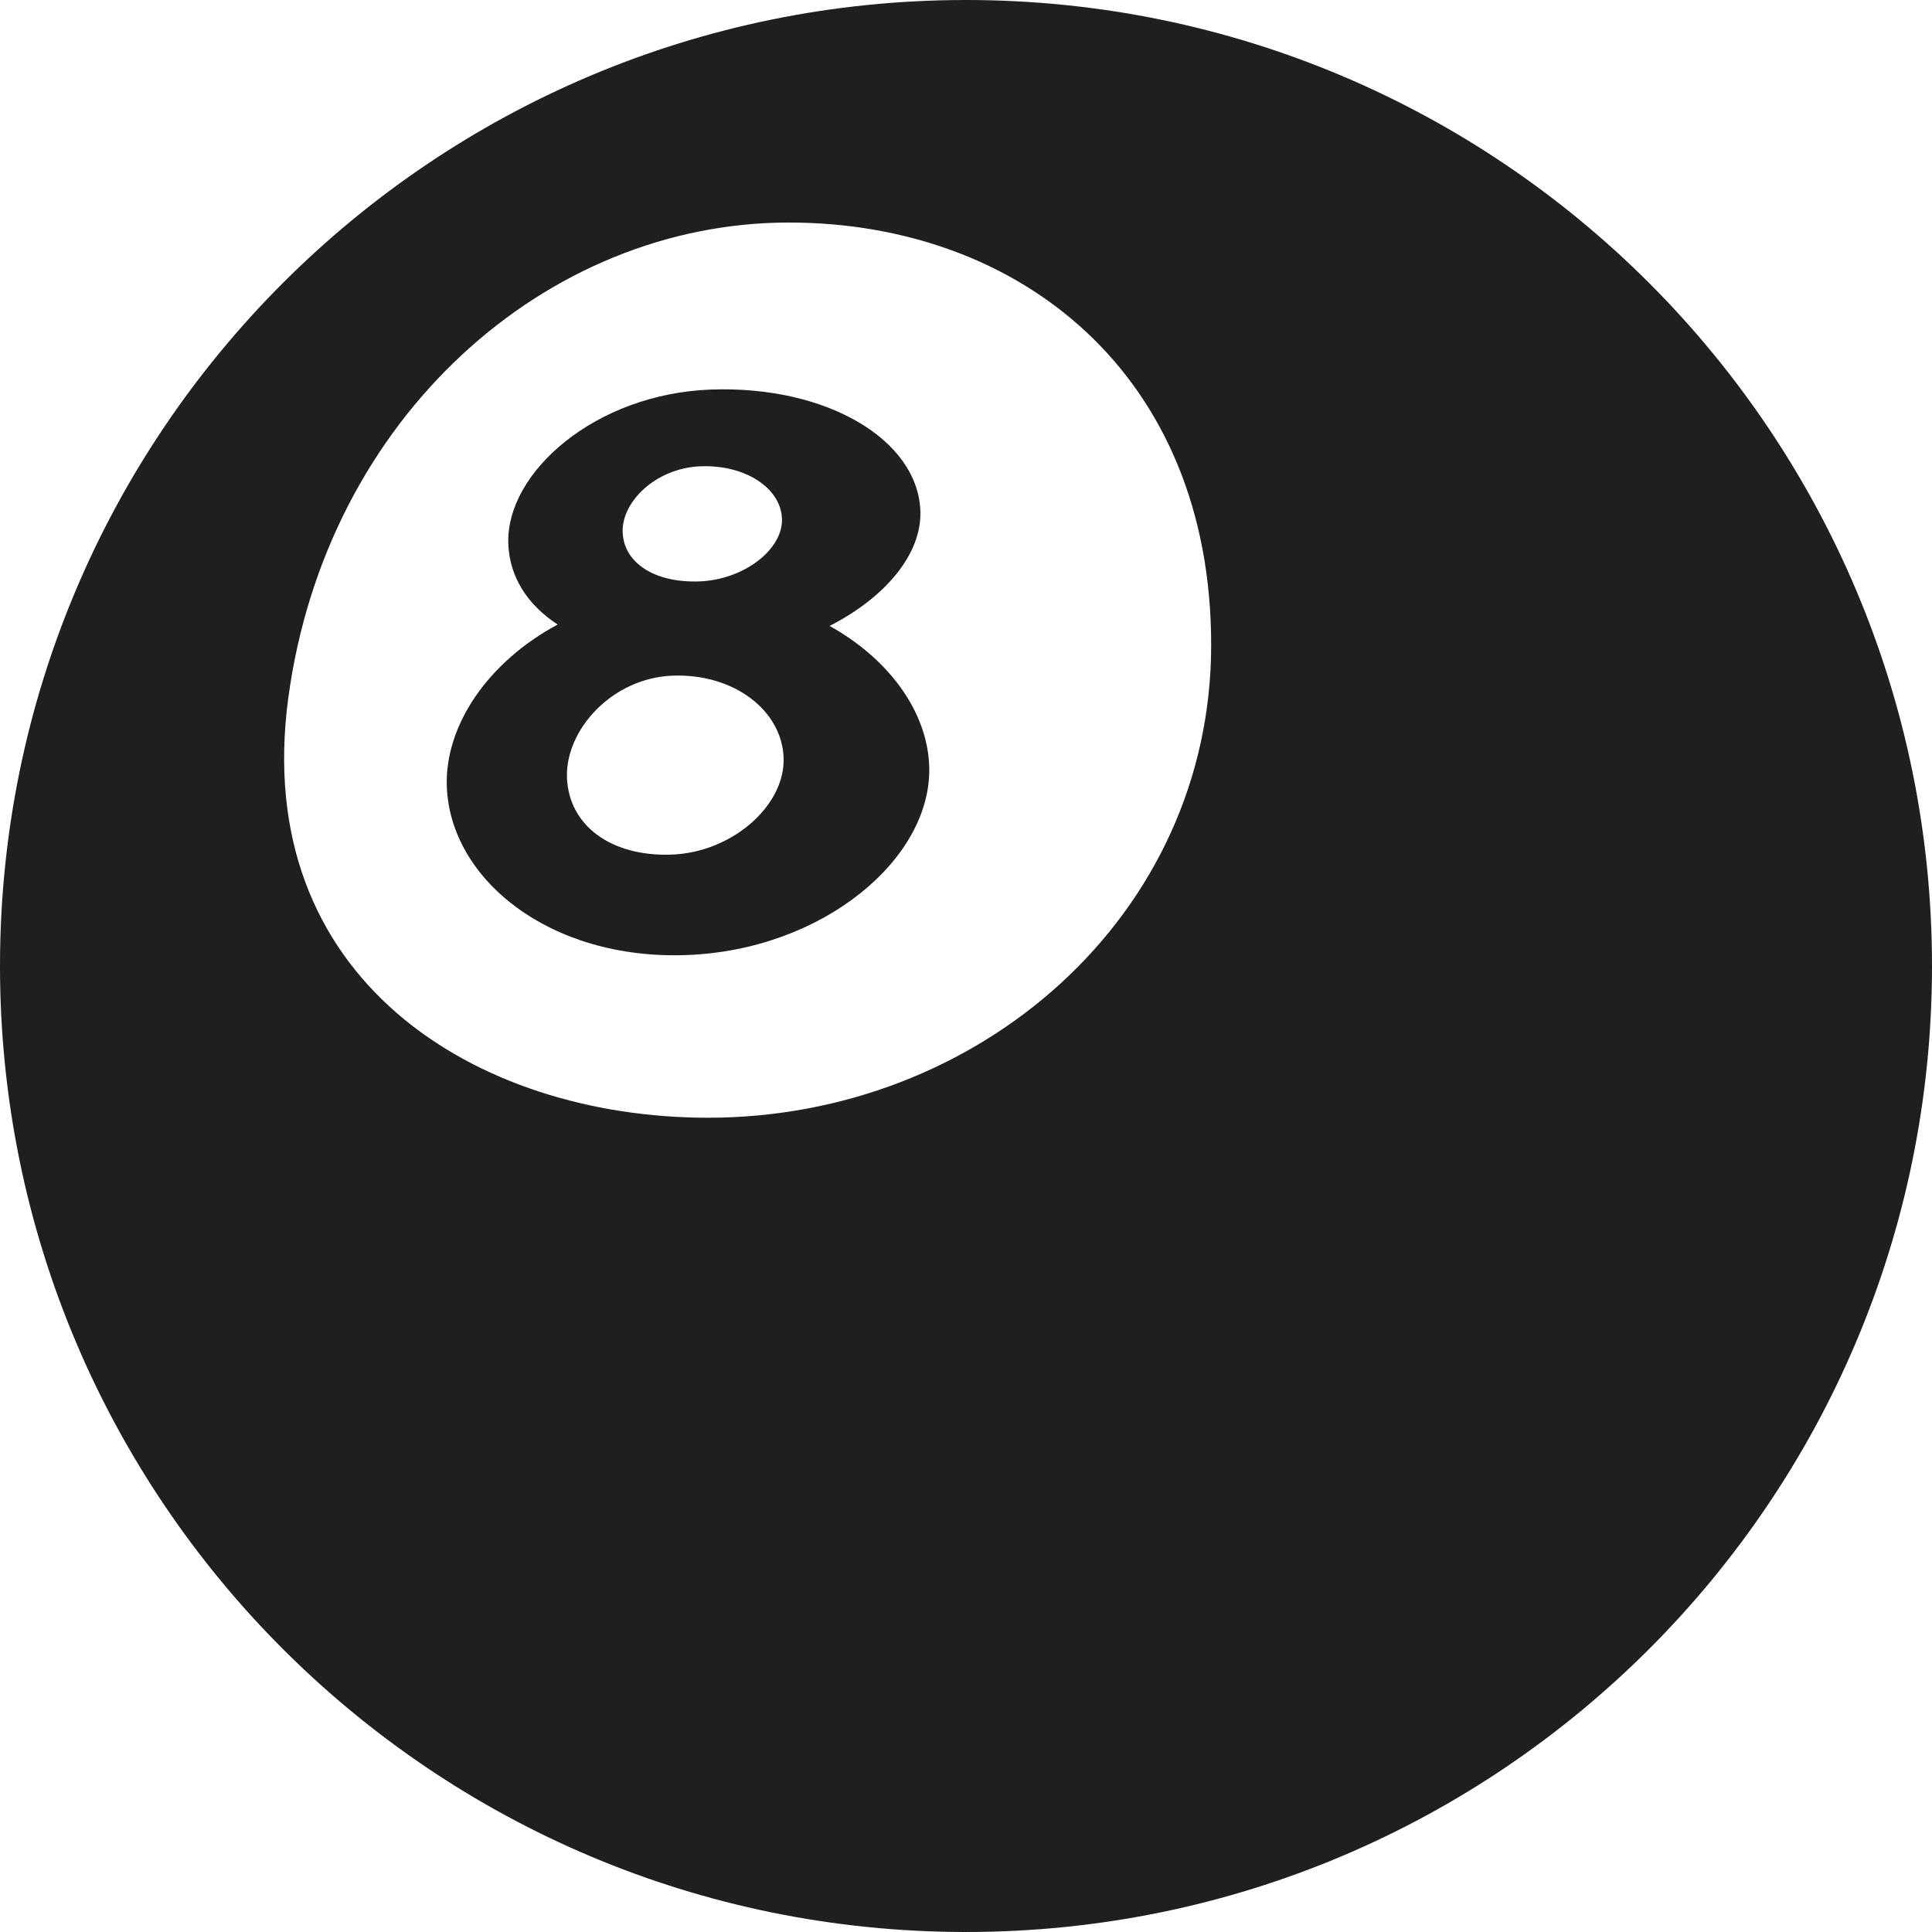
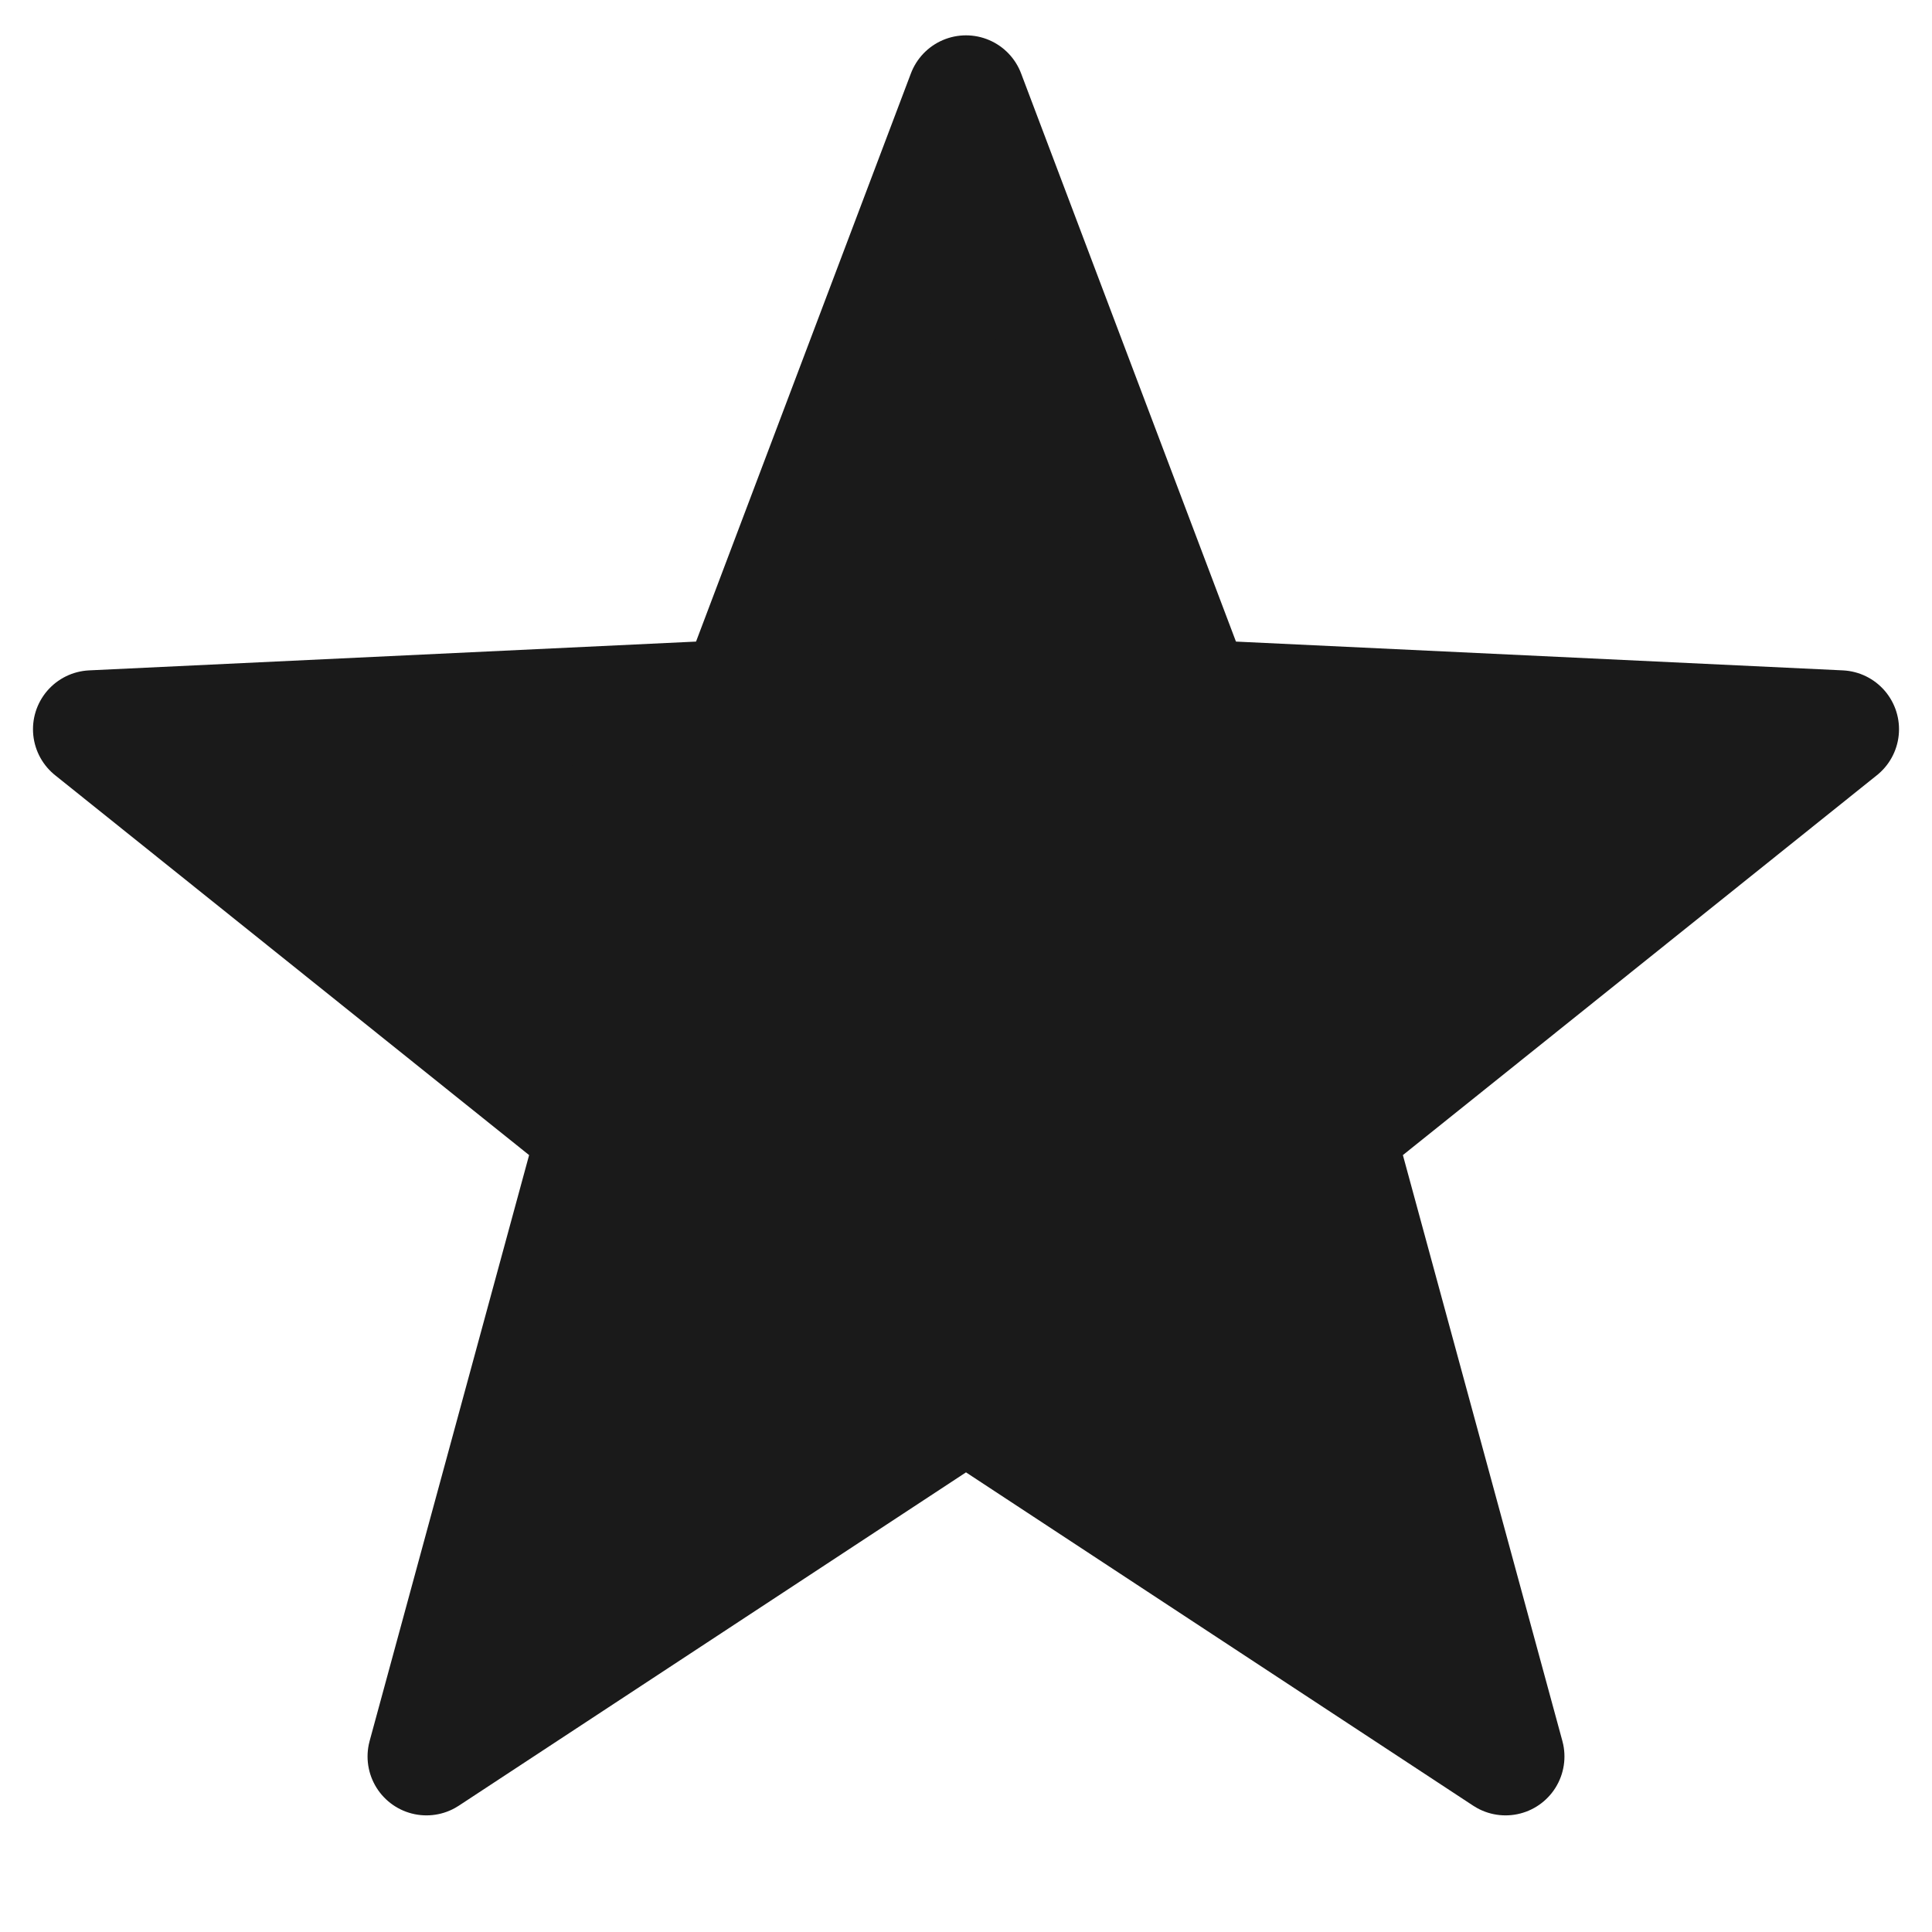
<svg xmlns="http://www.w3.org/2000/svg" viewBox="0 0 164 164">
-   <path fill="#1F1F1F" fill-rule="evenodd" d="M82 0C127.287 0 164 36.713 164 82C164 127.287 127.287 164 82 164C36.713 164 0 127.287 0 82C0 36.713 36.713 0 82 0ZM66.963 18.89C46.367 18.89 27.679 35.419 24.472 59.246C21.265 83.073 40.369 94.88 60.105 94.88C83.104 94.88 102.811 77.738 102.811 54.738C102.811 31.739 86.508 18.89 66.963 18.89ZM60.358 33.068C70.192 32.716 77.909 37.329 78.126 43.371C78.258 47.055 75.118 50.737 70.42 53.134C75.454 55.929 78.71 60.394 78.876 65.019C79.156 72.851 69.886 80.655 58.252 81.072C46.618 81.489 38.21 74.6 37.929 66.769C37.743 61.575 41.435 56.181 47.337 53.015C44.761 51.327 43.249 48.966 43.148 46.155C42.932 40.113 50.525 33.421 60.358 33.068ZM57.115 57.353C51.944 57.539 47.983 61.97 48.128 66.007C48.273 70.044 51.834 72.729 57.006 72.544C62.177 72.358 66.661 68.362 66.517 64.325C66.372 60.288 62.287 57.168 57.115 57.353ZM59.49 39.581C55.688 39.718 52.762 42.581 52.855 45.177C52.948 47.773 55.557 49.49 59.359 49.353C63.162 49.217 66.471 46.632 66.378 44.035C66.285 41.439 63.292 39.445 59.49 39.581Z" />
+   <path fill="#1A1A1A" stroke="#1A1A1A" stroke-width="10" stroke-linejoin="round" d="M82.0 8.0L101.4 59.3L156.2 61.9L113.4 96.2L127.8 149.1L82.0 119.0L36.2 149.1L50.6 96.2L7.8 61.9L62.6 59.3Z" />
</svg>
